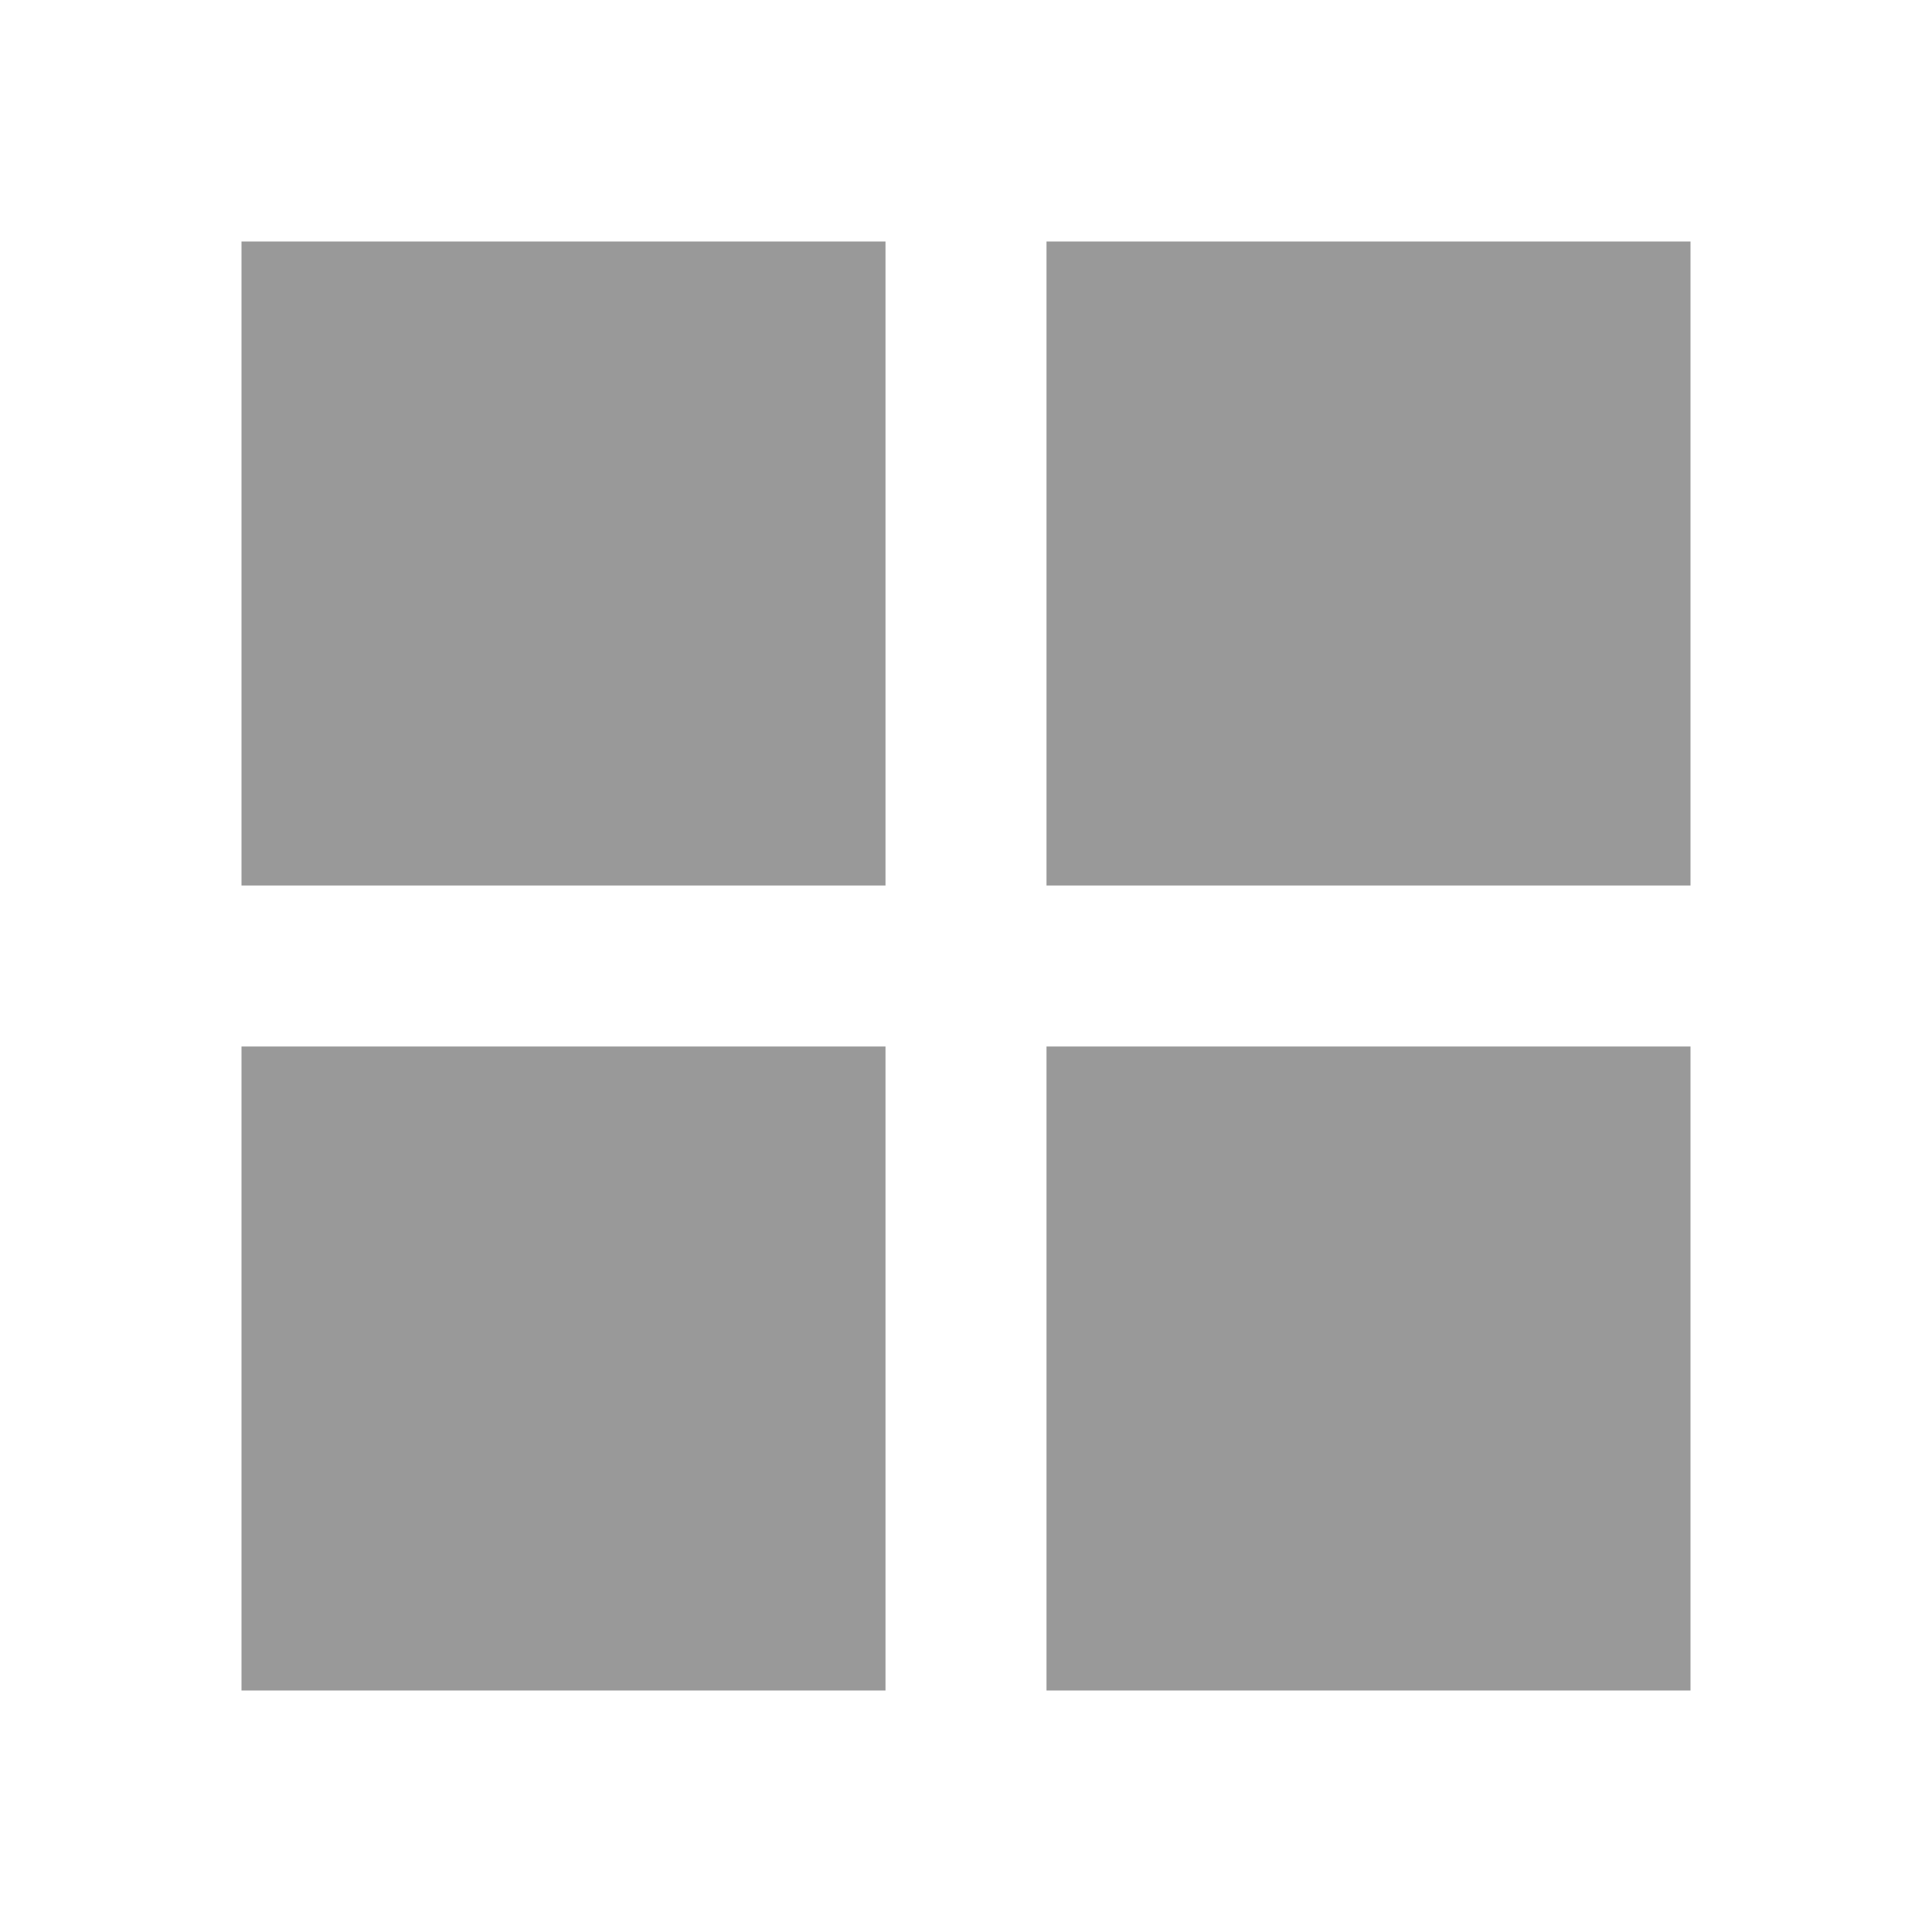
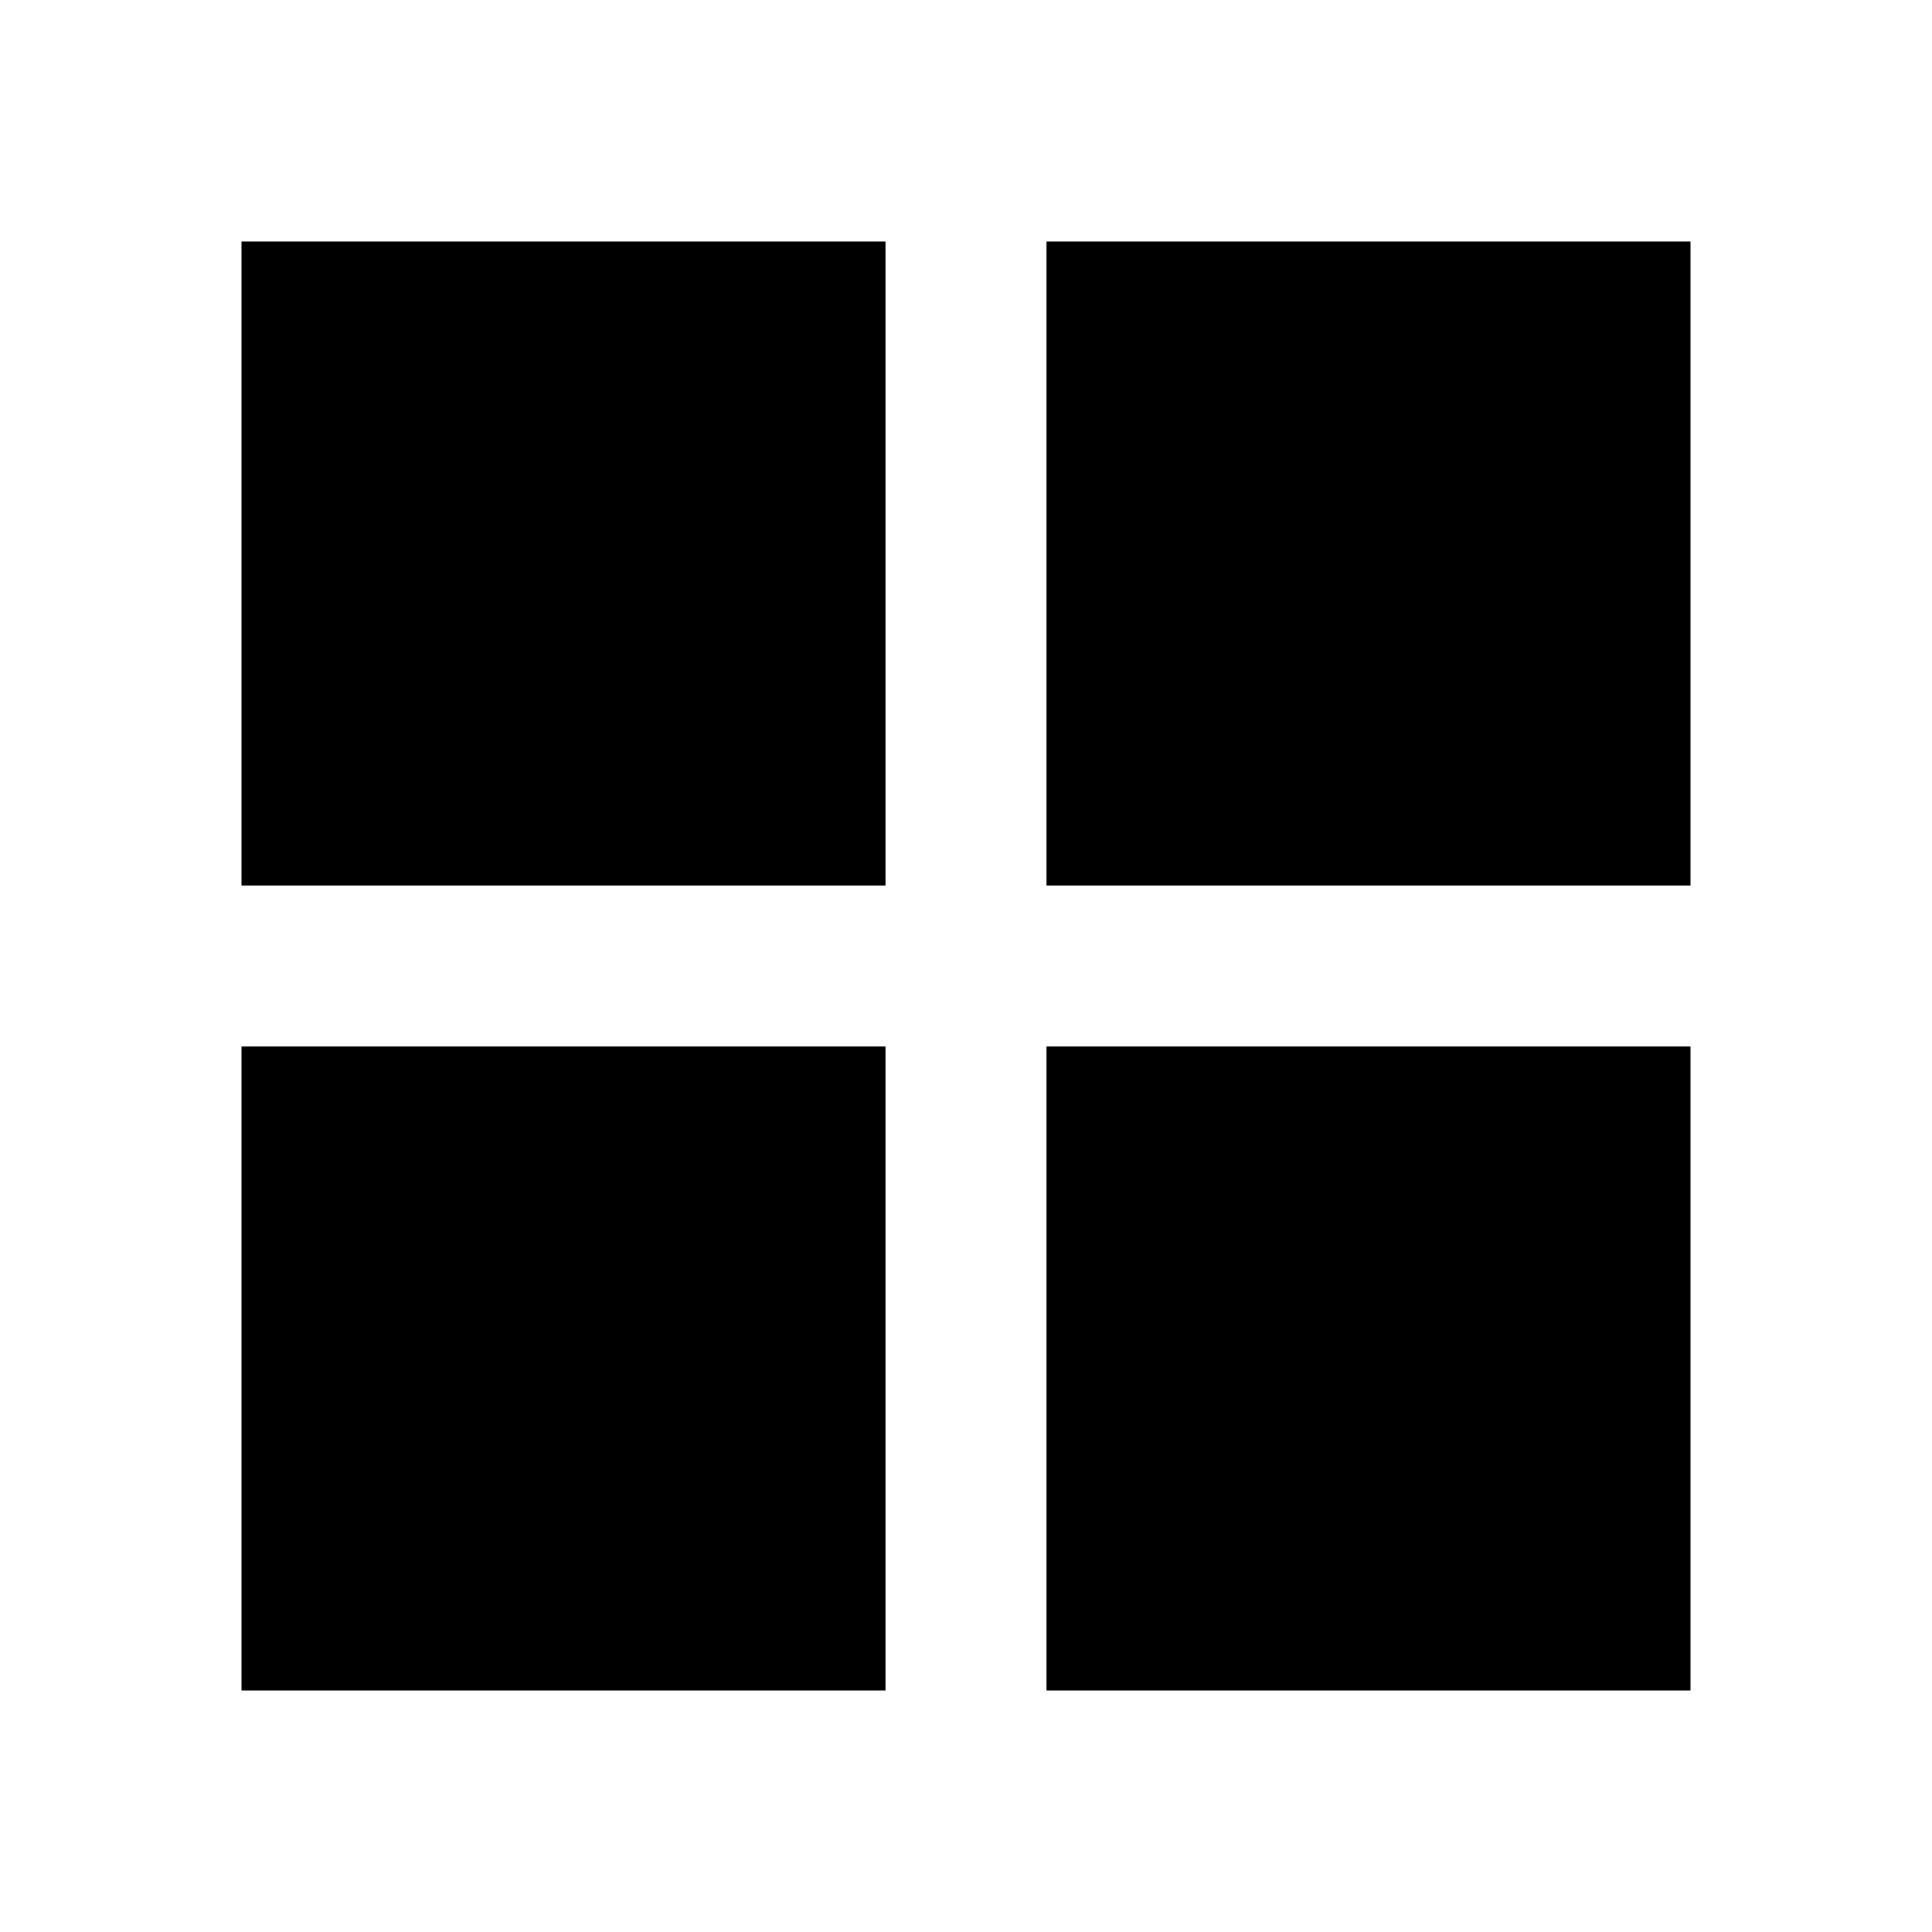
- <svg xmlns="http://www.w3.org/2000/svg" height="24px" viewBox="0 -960 960 960" width="24px" fill="#999999">
+ <svg xmlns="http://www.w3.org/2000/svg" height="24px" viewBox="0 -960 960 960" width="24px" fill="currentColor">
  <path d="M120-520v-320h320v320H120Zm0 400v-320h320v320H120Zm400-400v-320h320v320H520Zm0 400v-320h320v320H520Z" />
</svg>
